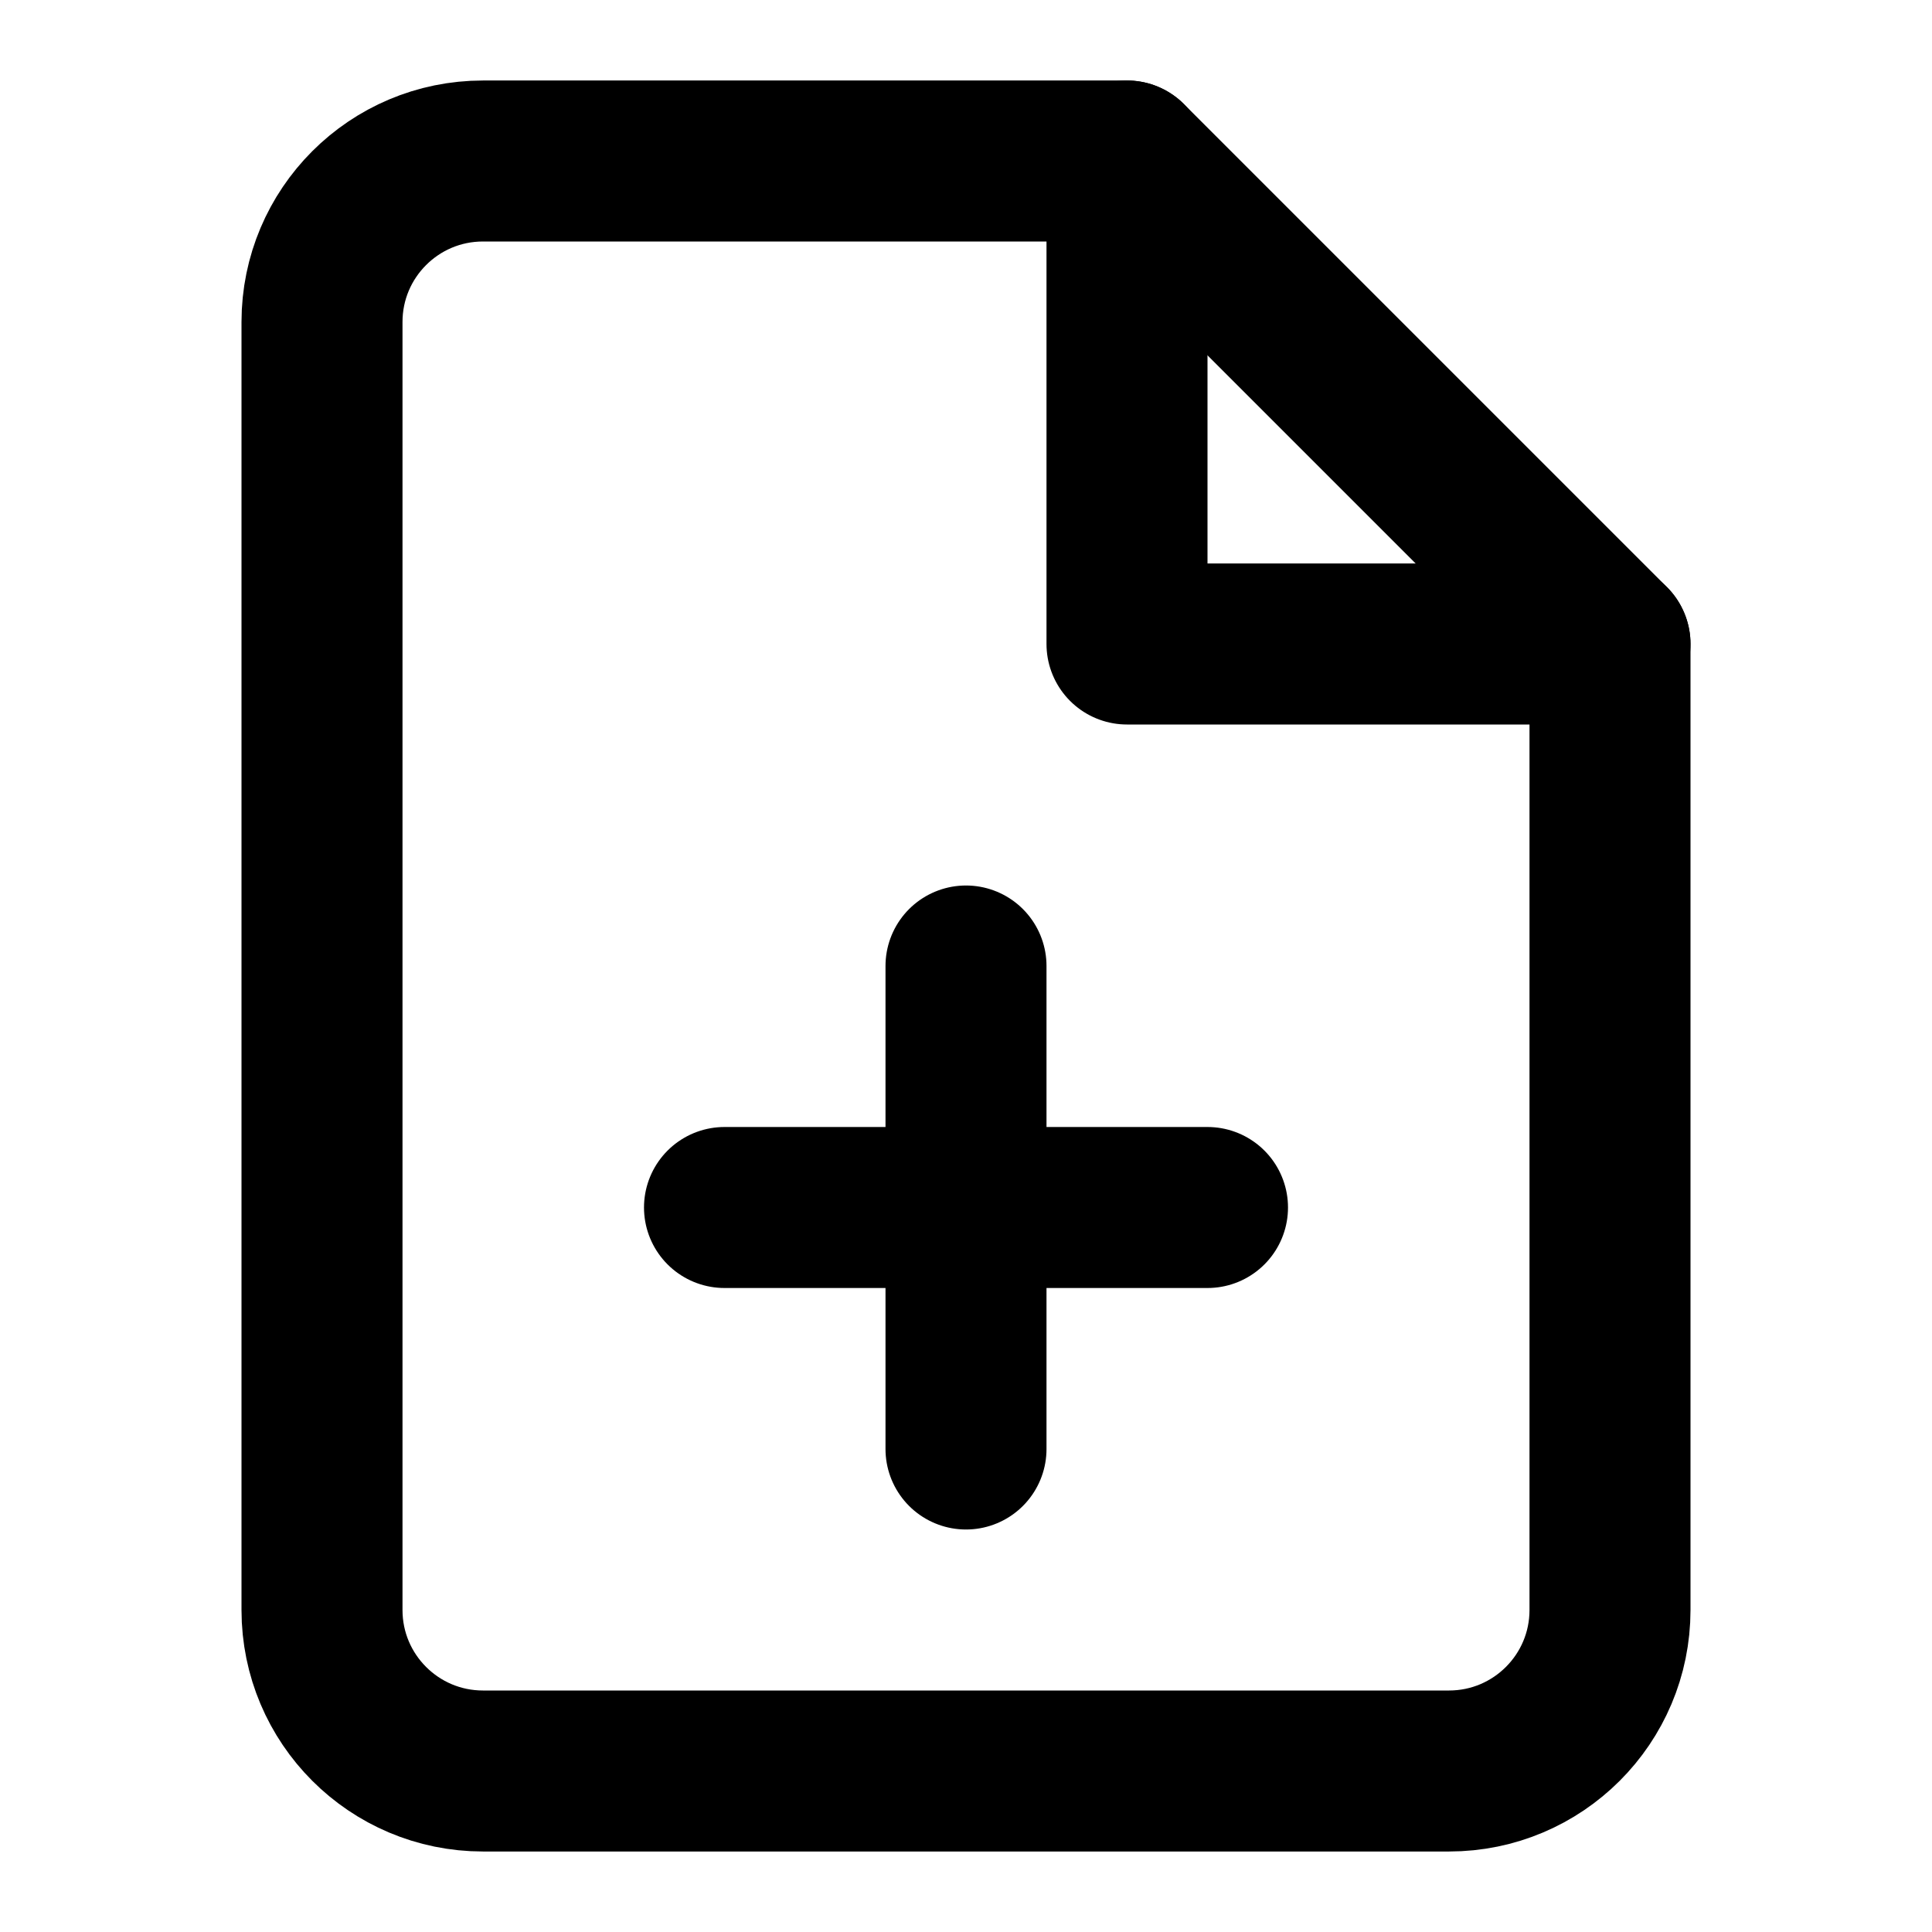
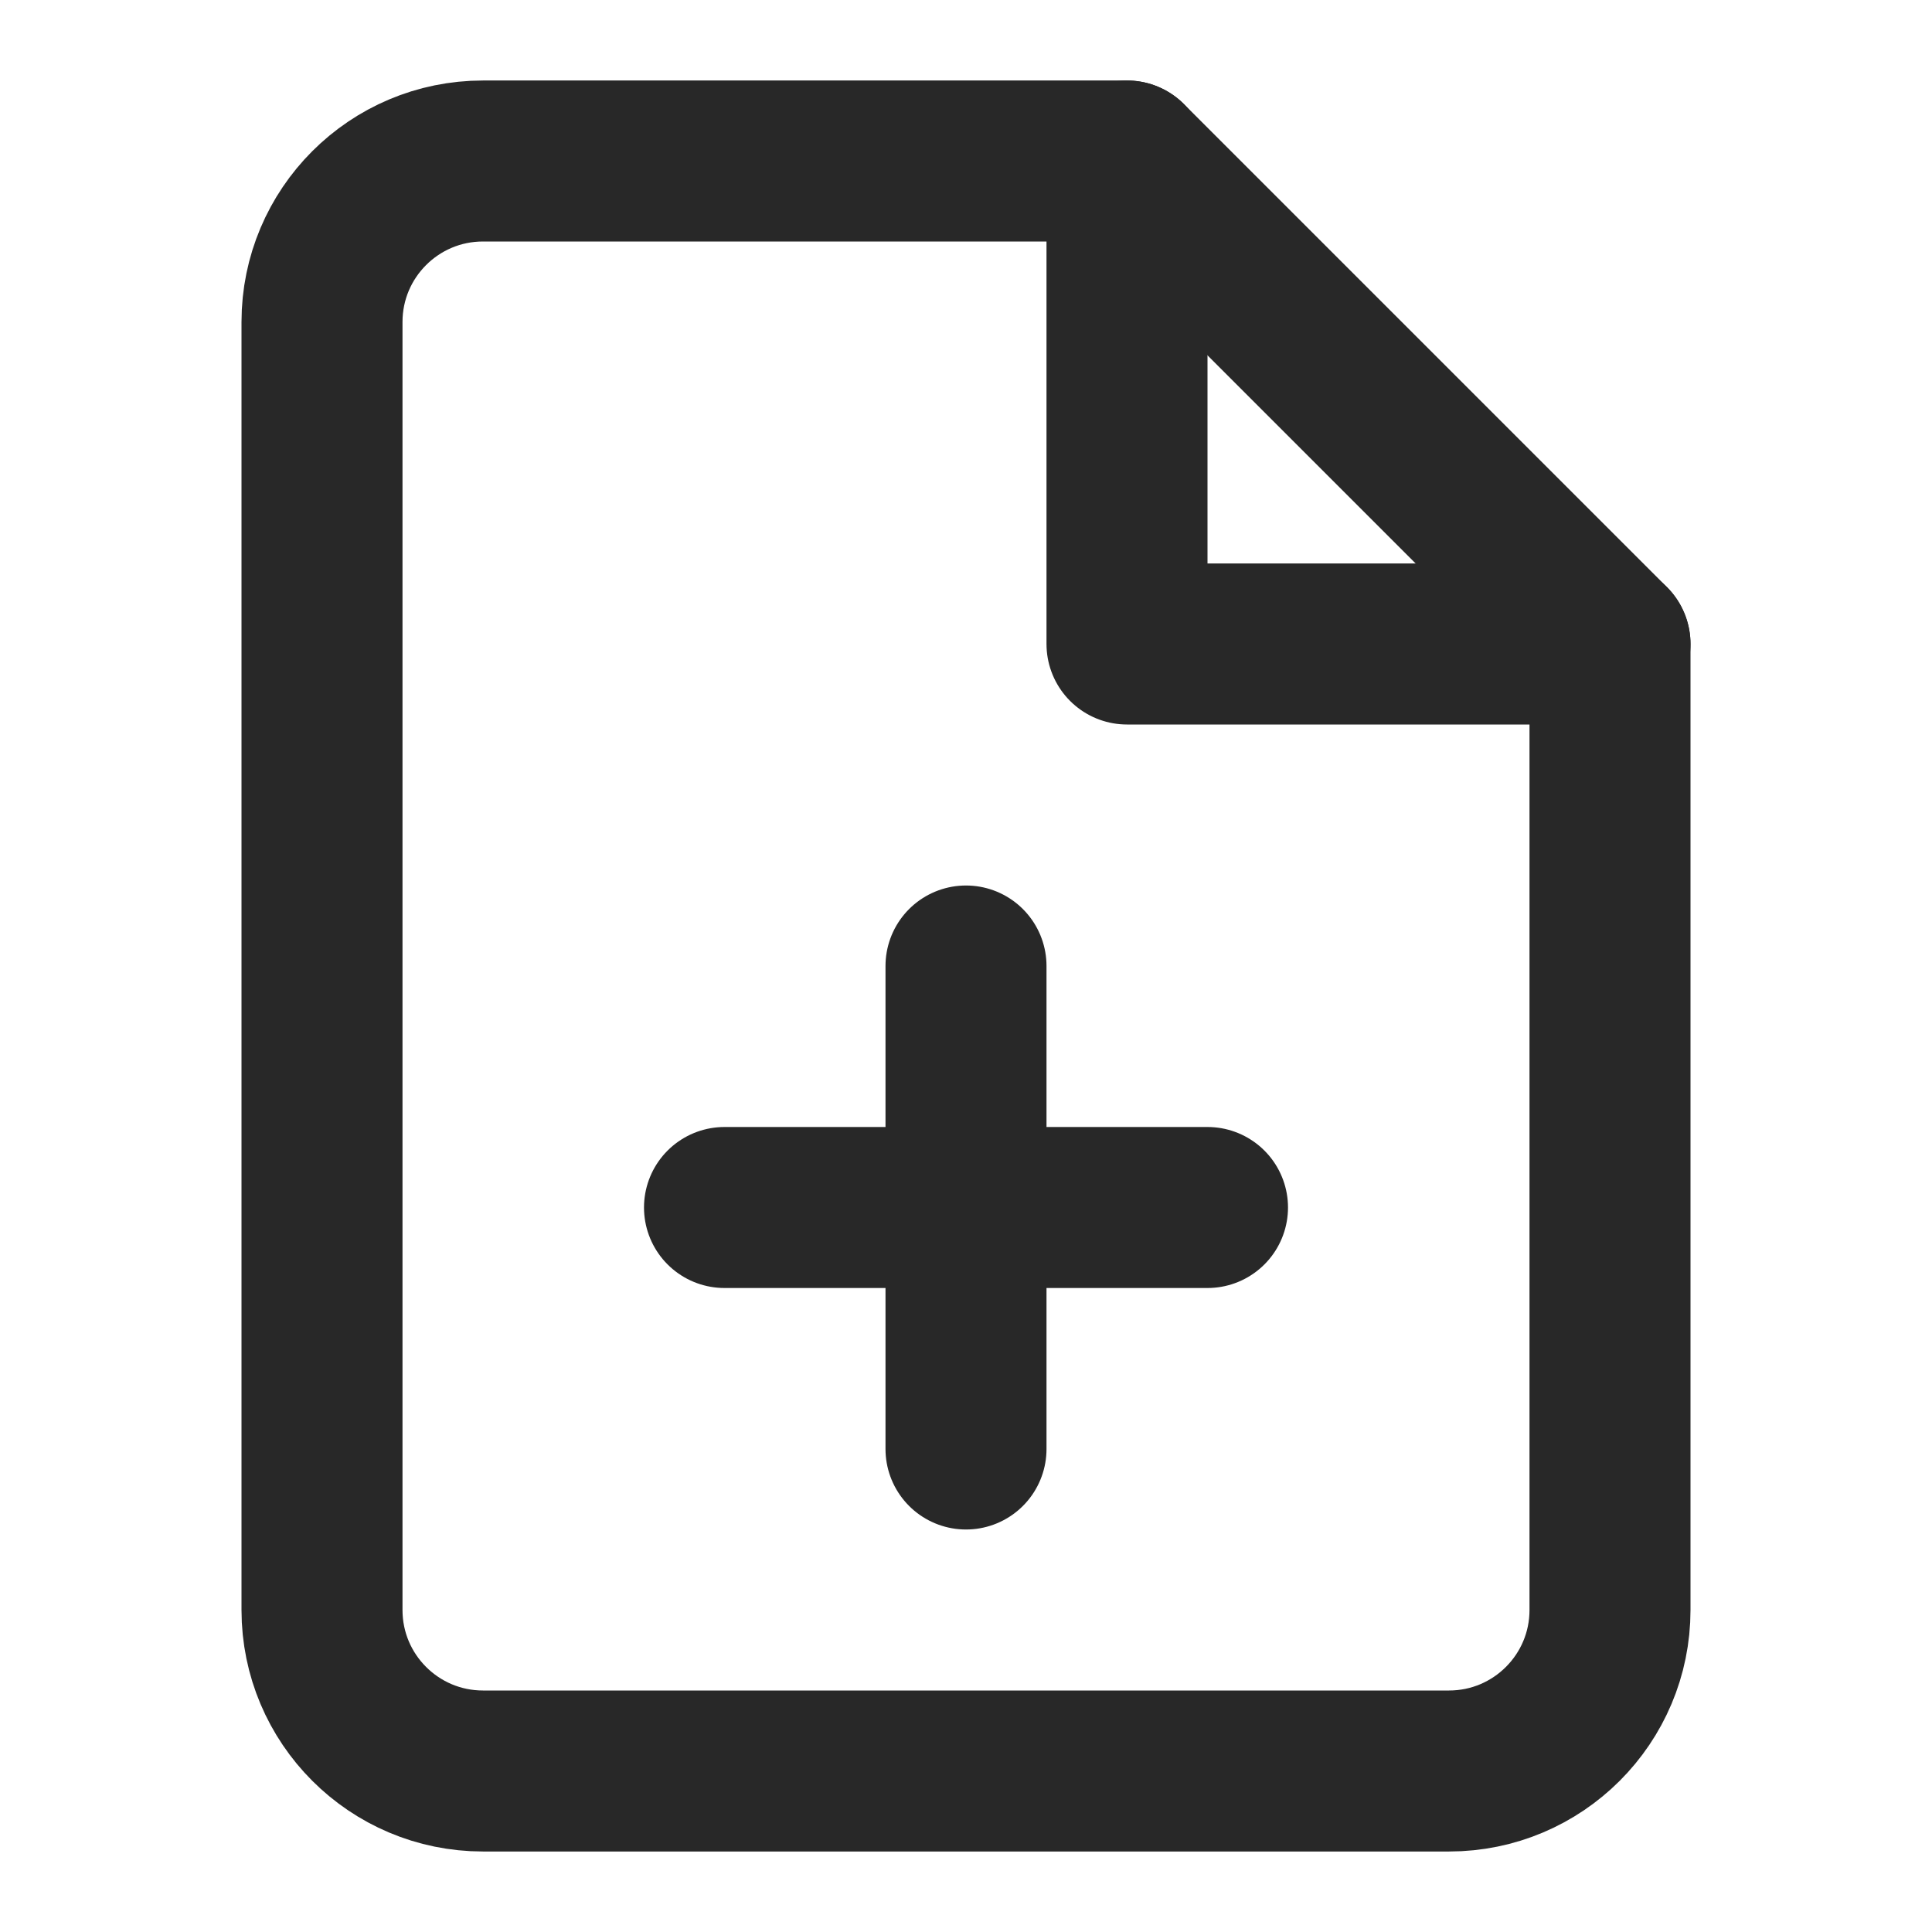
- <svg xmlns="http://www.w3.org/2000/svg" width="24" height="24" viewBox="0 0 24 24" fill="none" stroke="currentColor" stroke-width="2" stroke-linecap="round" stroke-linejoin="round" class="feather feather-file-plus">
+ <svg xmlns="http://www.w3.org/2000/svg" width="24" height="24" viewBox="0 0 24 24" fill="none" stroke="#282828" stroke-width="2" stroke-linecap="round" stroke-linejoin="round" class="feather feather-file-plus">
  <path d="M14 2H6a2 2 0 0 0-2 2v16a2 2 0 0 0 2 2h12a2 2 0 0 0 2-2V8z" />
  <polyline points="14 2 14 8 20 8" />
  <line x1="12" y1="18" x2="12" y2="12" />
  <line x1="9" y1="15" x2="15" y2="15" />
</svg>
